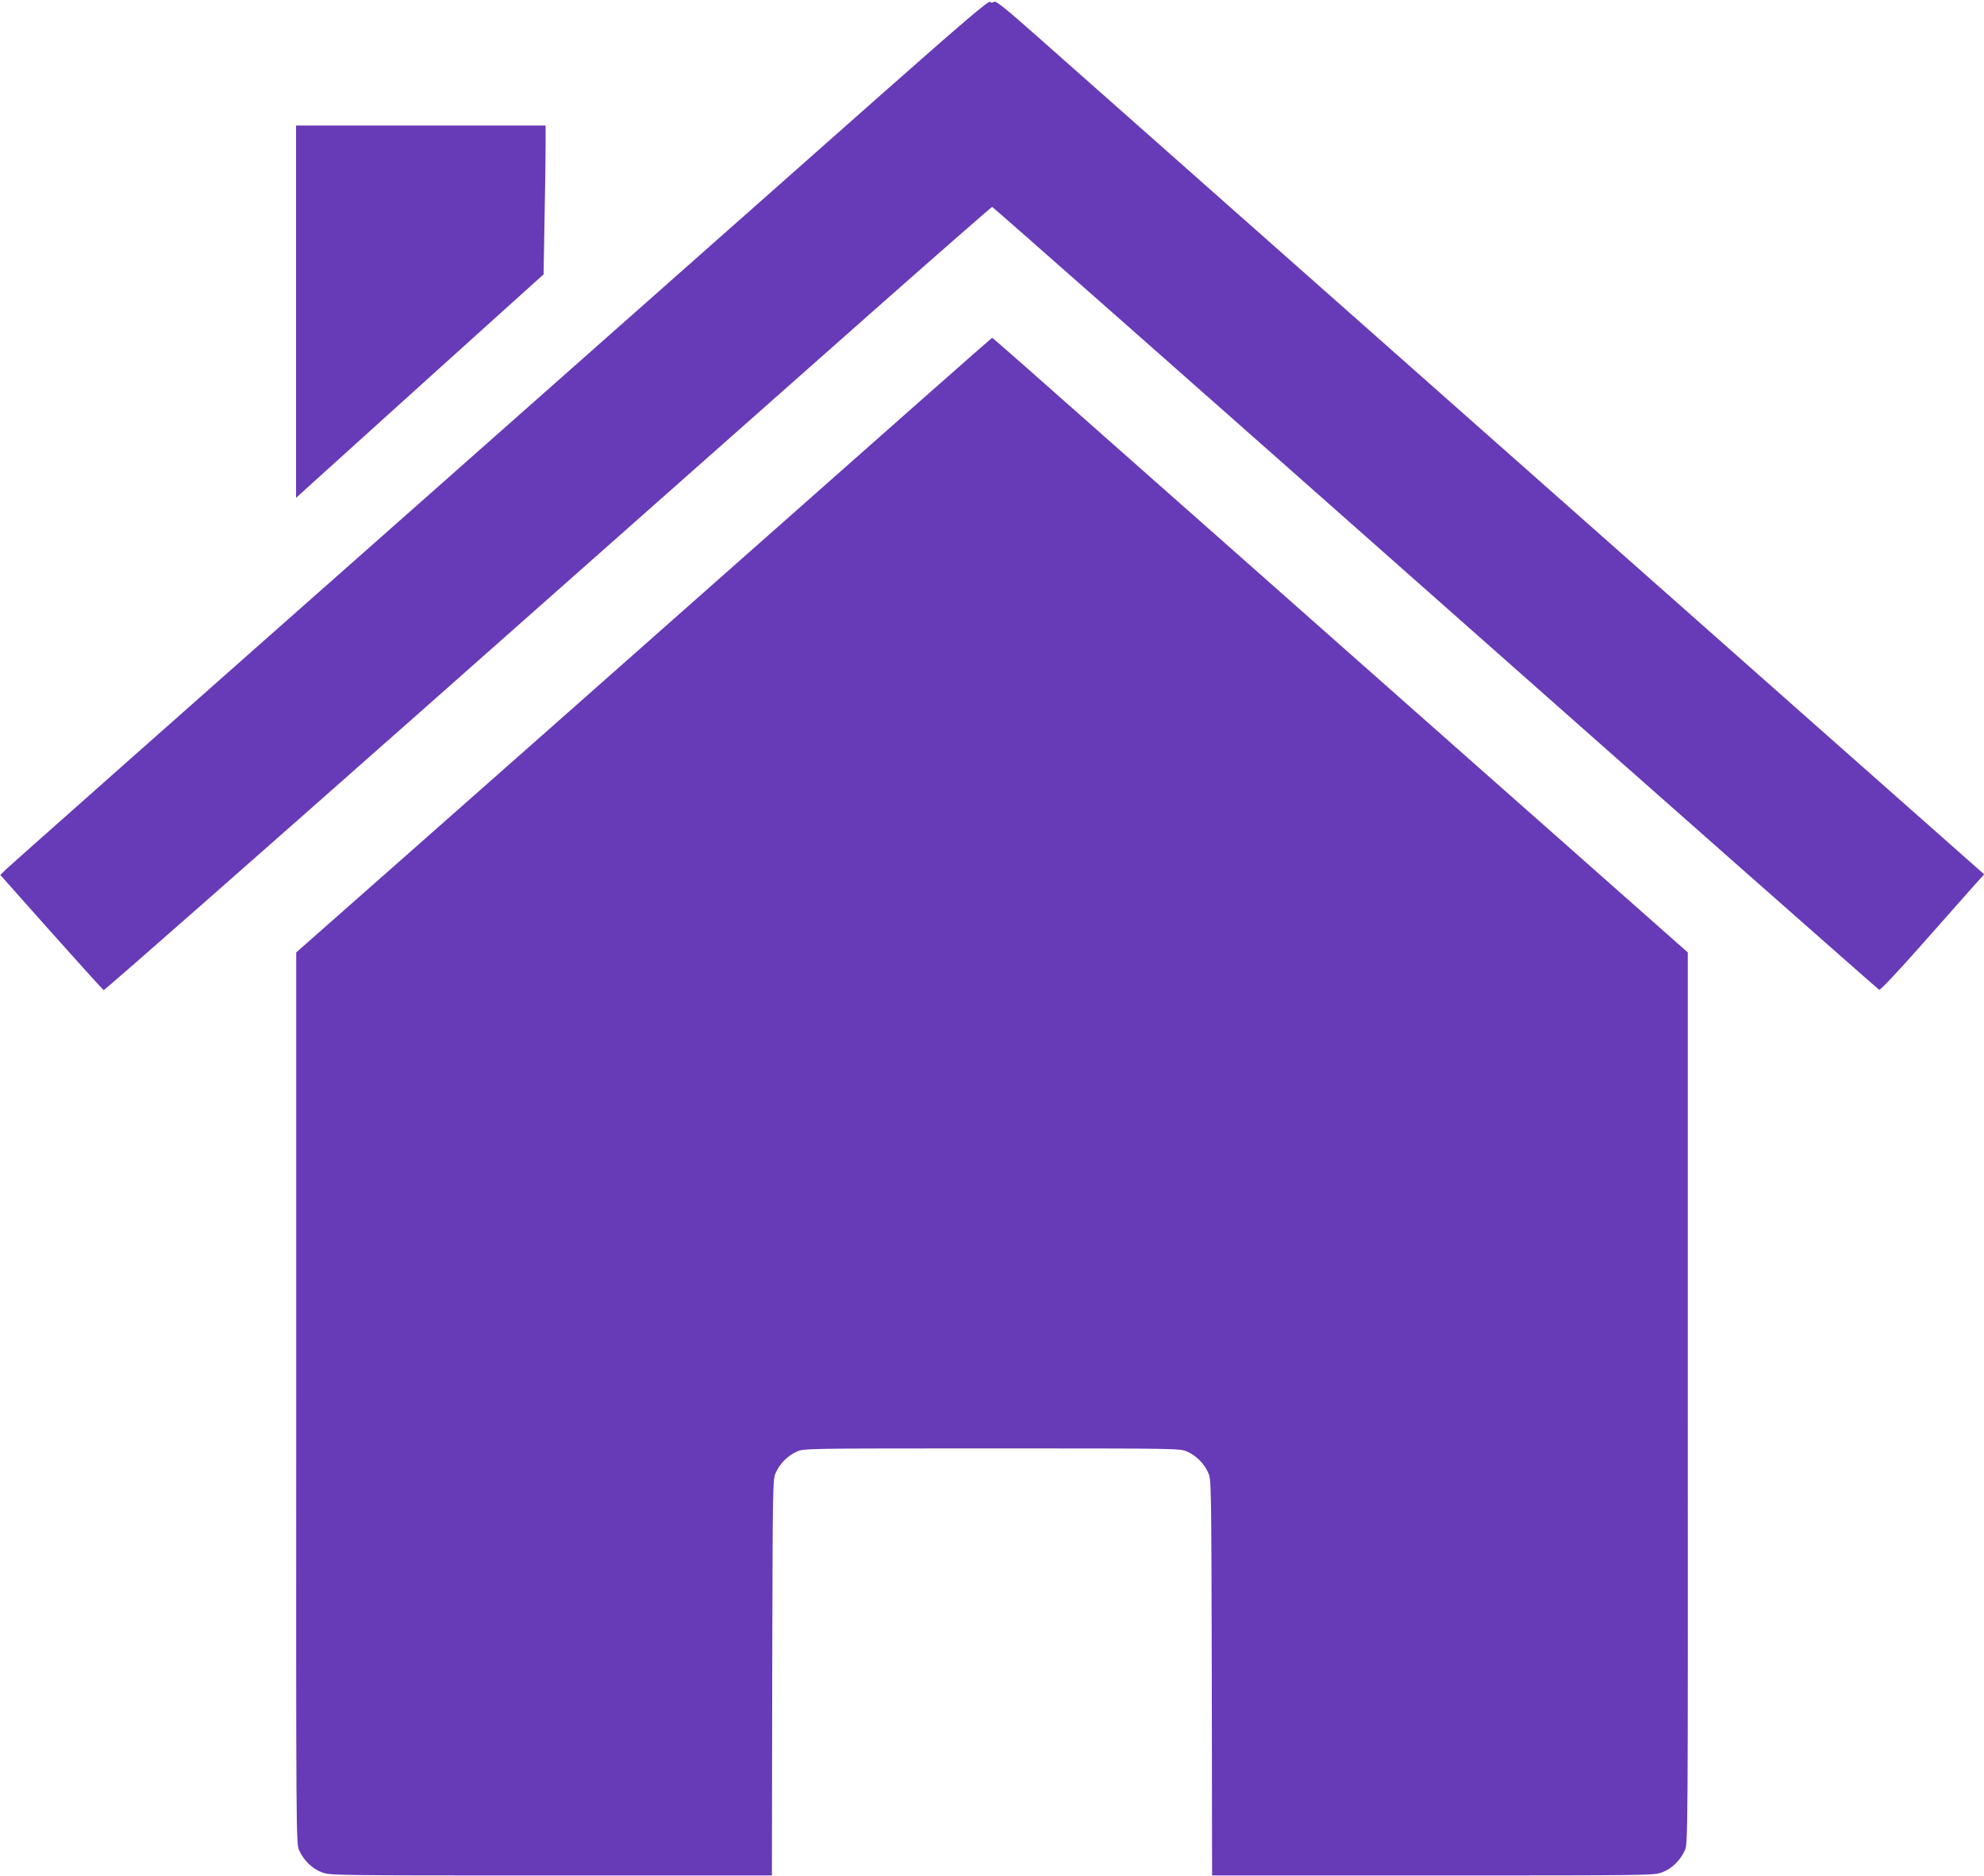
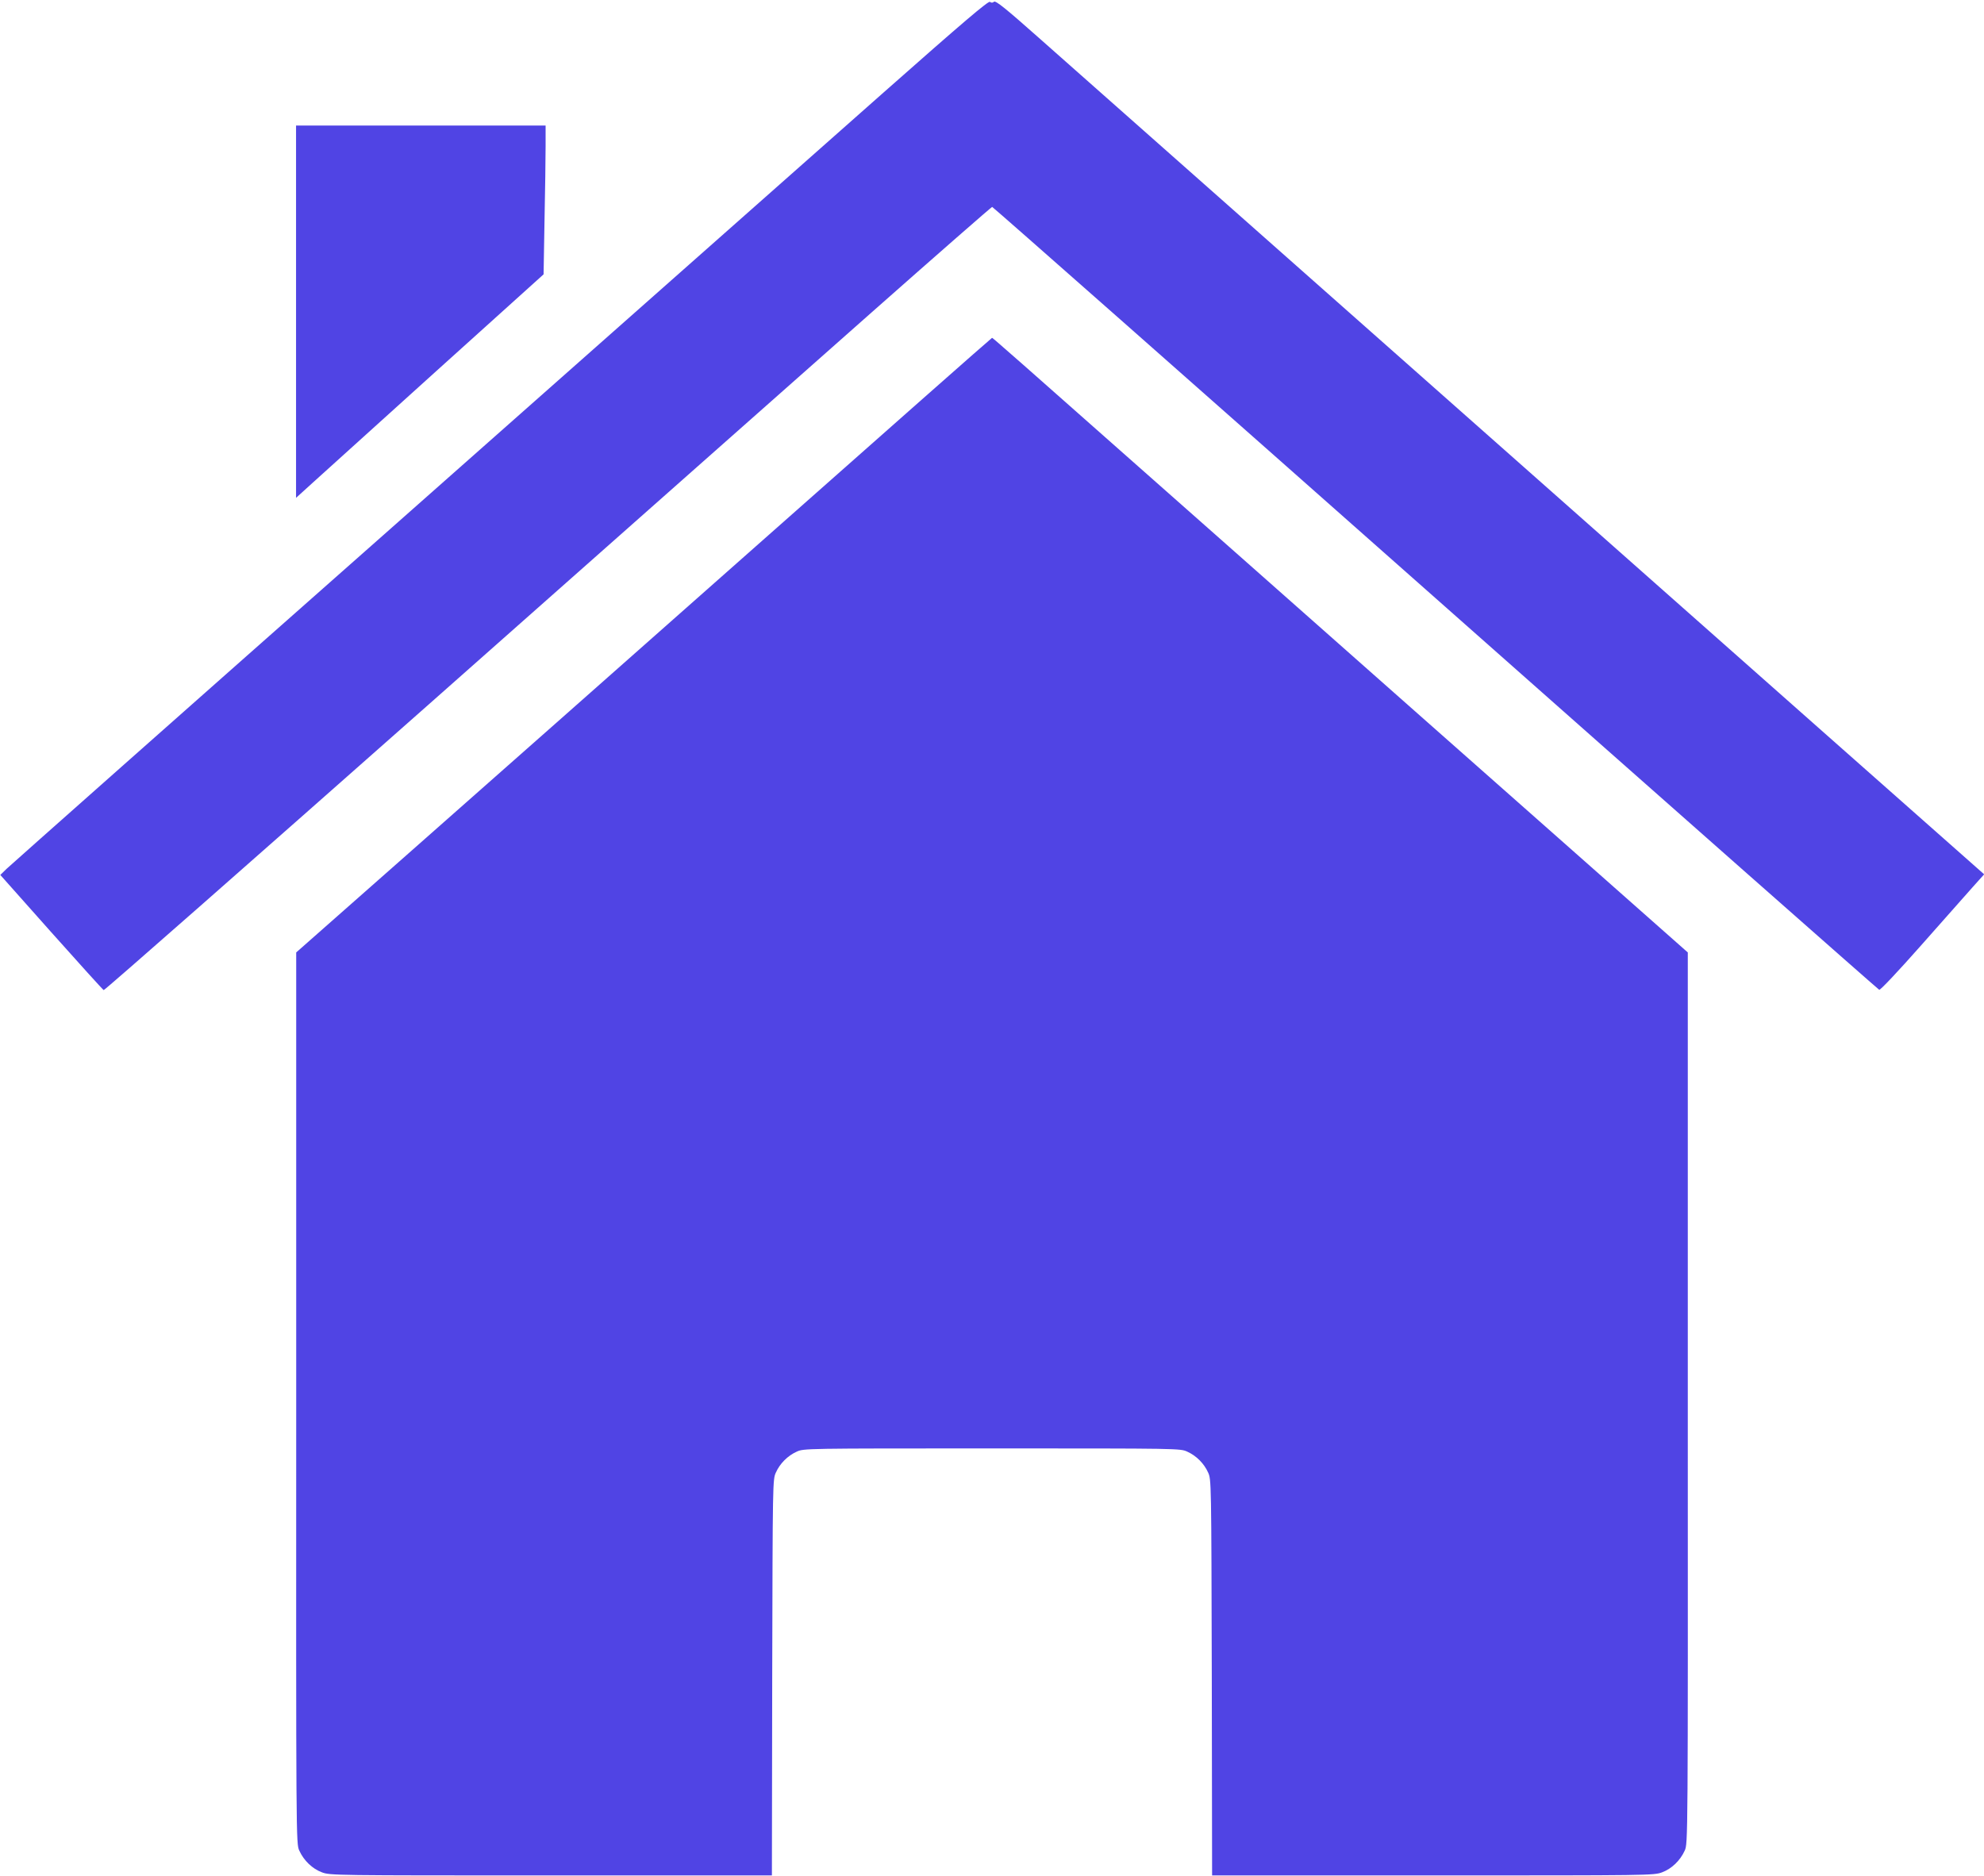
<svg xmlns="http://www.w3.org/2000/svg" version="1.0" width="1280pt" height="1210pt" viewBox="0 0 1280 1210" preserveAspectRatio="xMidYMid meet">
-   <g transform="translate(0,1210) scale(0.1,-0.1)" fill="#673ab7" stroke="none">
+   <g transform="translate(0,1210) scale(0.1,-0.1)" fill="#5044e4" stroke="none">
    <path d="M5699 11502 c-371 -328 -1786 -1580 -3144 -2782 -1359 -1201 -2489 -2203 -2512 -2225 l-41 -40 329 -370 c181 -203 333 -371 338 -373 6 -2 949 828 2098 1844 1148 1017 2434 2154 2857 2529 423 374 773 680 777 680 5 0 1291 -1135 2859 -2523 1568 -1388 2857 -2525 2864 -2528 7 -3 122 119 267 283 140 158 289 327 332 375 l78 87 -1038 918 c-571 505 -1882 1665 -2913 2578 -1031 912 -1998 1768 -2149 1902 -214 190 -277 240 -288 232 -9 -8 -17 -8 -26 -1 -10 8 -171 -129 -688 -586z" />
    <path d="M1910 10089 l0 -1201 108 98 c59 53 418 378 798 721 l691 623 6 347 c4 190 7 406 7 480 l0 133 -805 0 -805 0 0 -1201z" />
    <path d="M4875 8574 c-836 -740 -1845 -1632 -2242 -1982 l-722 -637 0 -2875 c-1 -2870 -1 -2875 20 -2920 29 -64 84 -117 146 -140 53 -20 80 -20 1478 -20 l1425 0 2 1277 c3 1272 3 1278 24 1323 26 58 76 108 134 134 45 21 49 21 1260 21 1211 0 1215 0 1260 -21 58 -26 108 -76 134 -134 21 -45 21 -51 24 -1322 l2 -1278 1425 0 c1398 0 1425 0 1478 20 62 23 117 76 146 140 21 45 21 51 20 2920 l0 2875 -831 735 c-457 404 -1360 1202 -2007 1775 -1658 1467 -1645 1455 -1651 1455 -3 0 -689 -606 -1525 -1346z" />
  </g>
</svg>
